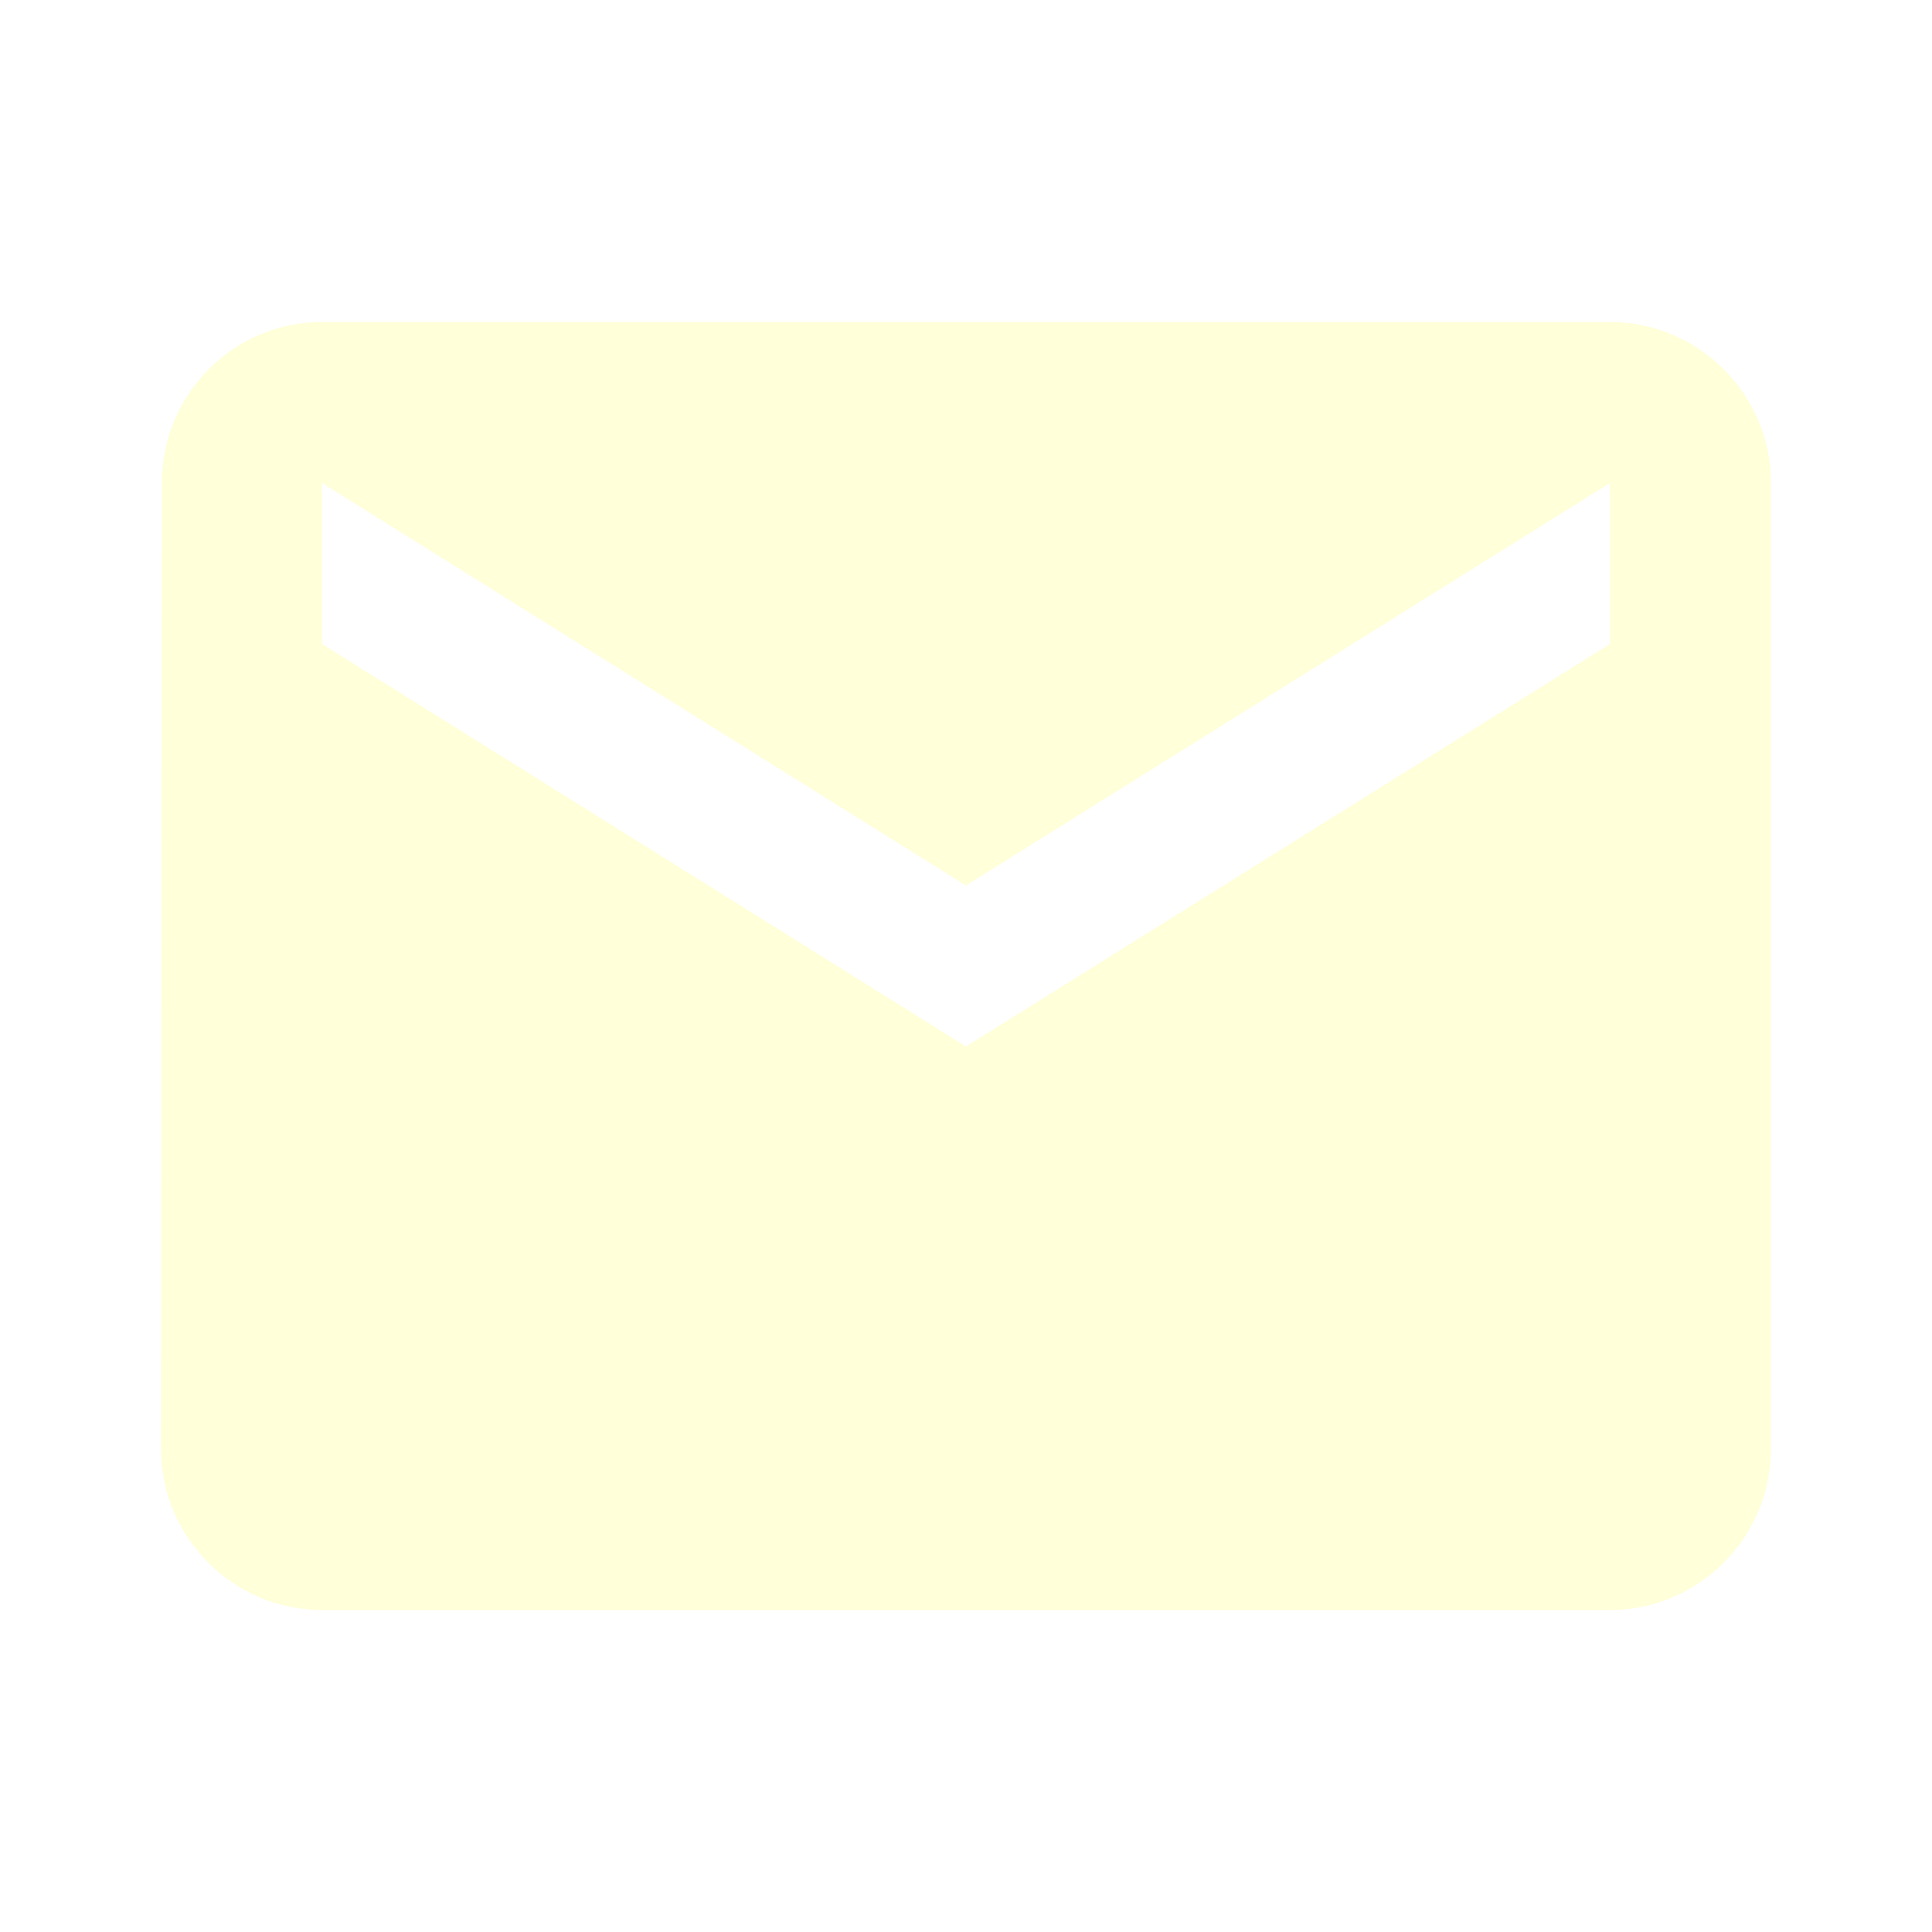
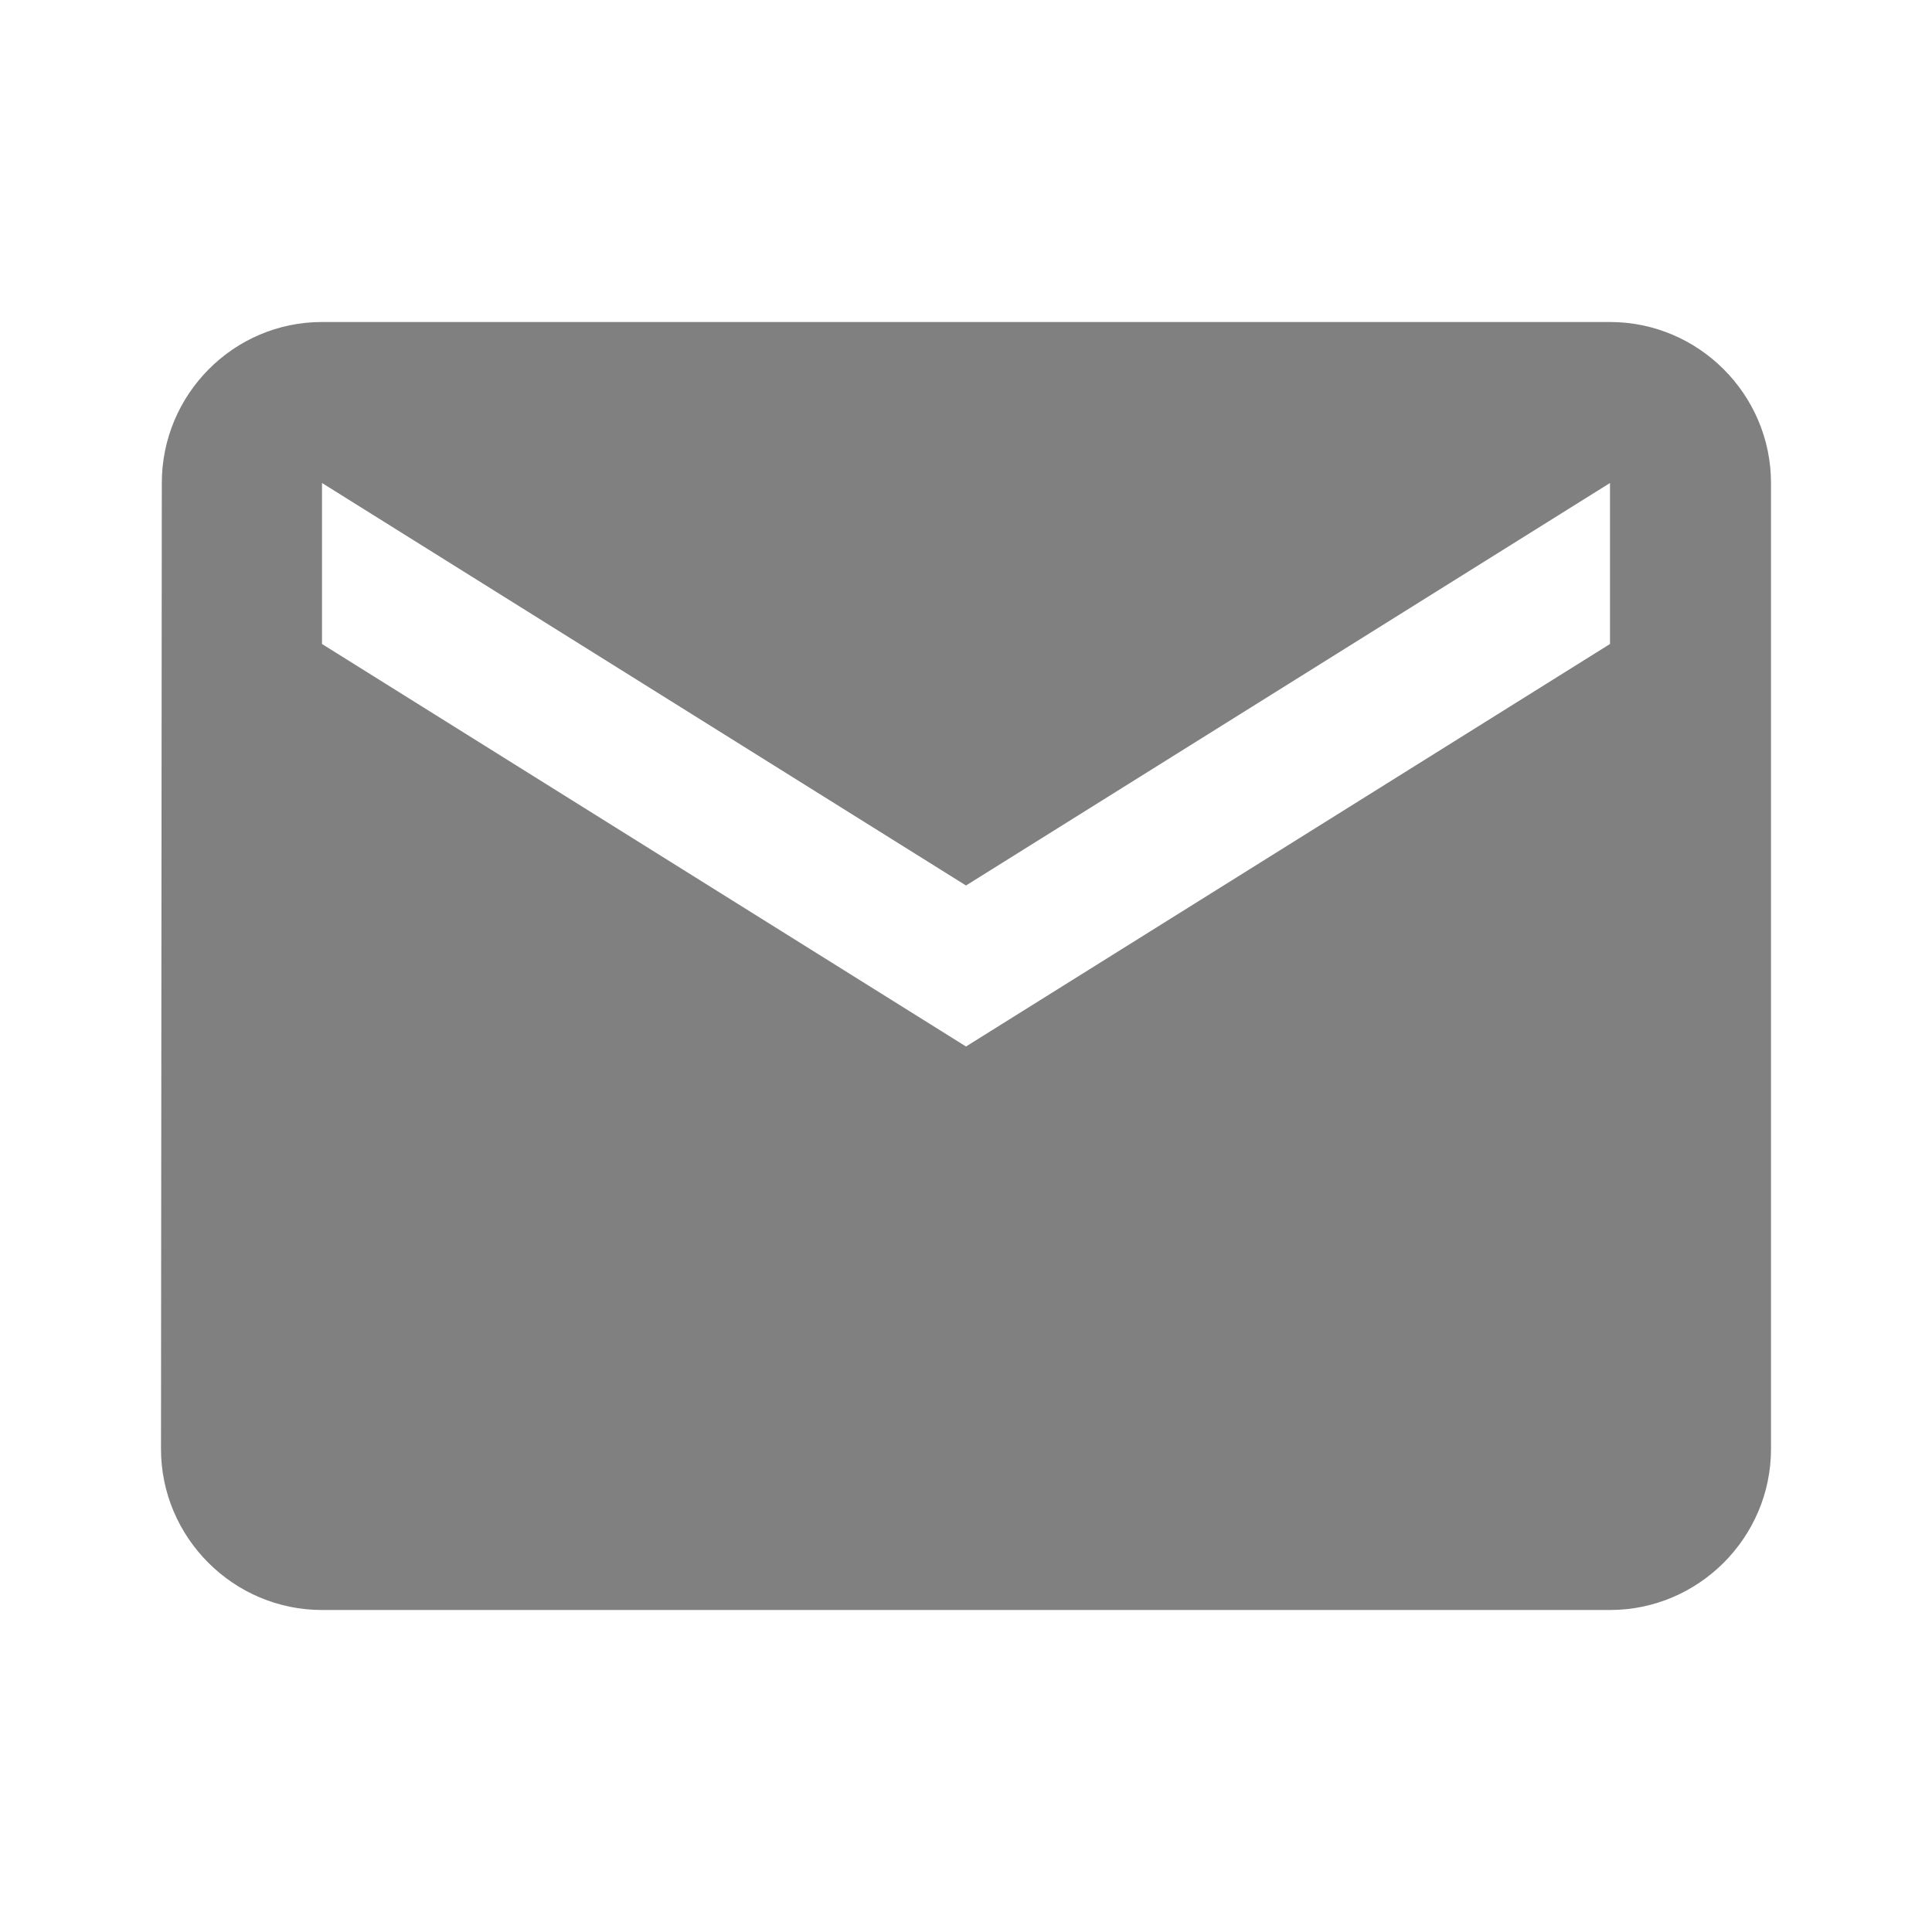
- <svg xmlns="http://www.w3.org/2000/svg" width="24" height="24" fill="#ffff0026">
-   <path d="M20 4H4c-1.1 0-1.99.9-1.99 2L2 18c0 1.1.9 2 2 2h16c1.1 0 2-.9 2-2V6c0-1.1-.9-2-2-2zm0 4l-8 5-8-5V6l8 5 8-5v2z" />
+ <svg xmlns="http://www.w3.org/2000/svg" width="24" height="24">
+   <path fill="#808080" d="M20 4H4c-1.1 0-1.99.9-1.99 2L2 18c0 1.1.9 2 2 2h16c1.1 0 2-.9 2-2V6c0-1.1-.9-2-2-2zm0 4l-8 5-8-5V6l8 5 8-5v2z" />
  <path d="M0 0h24v24H0z" fill="none" />
</svg>
